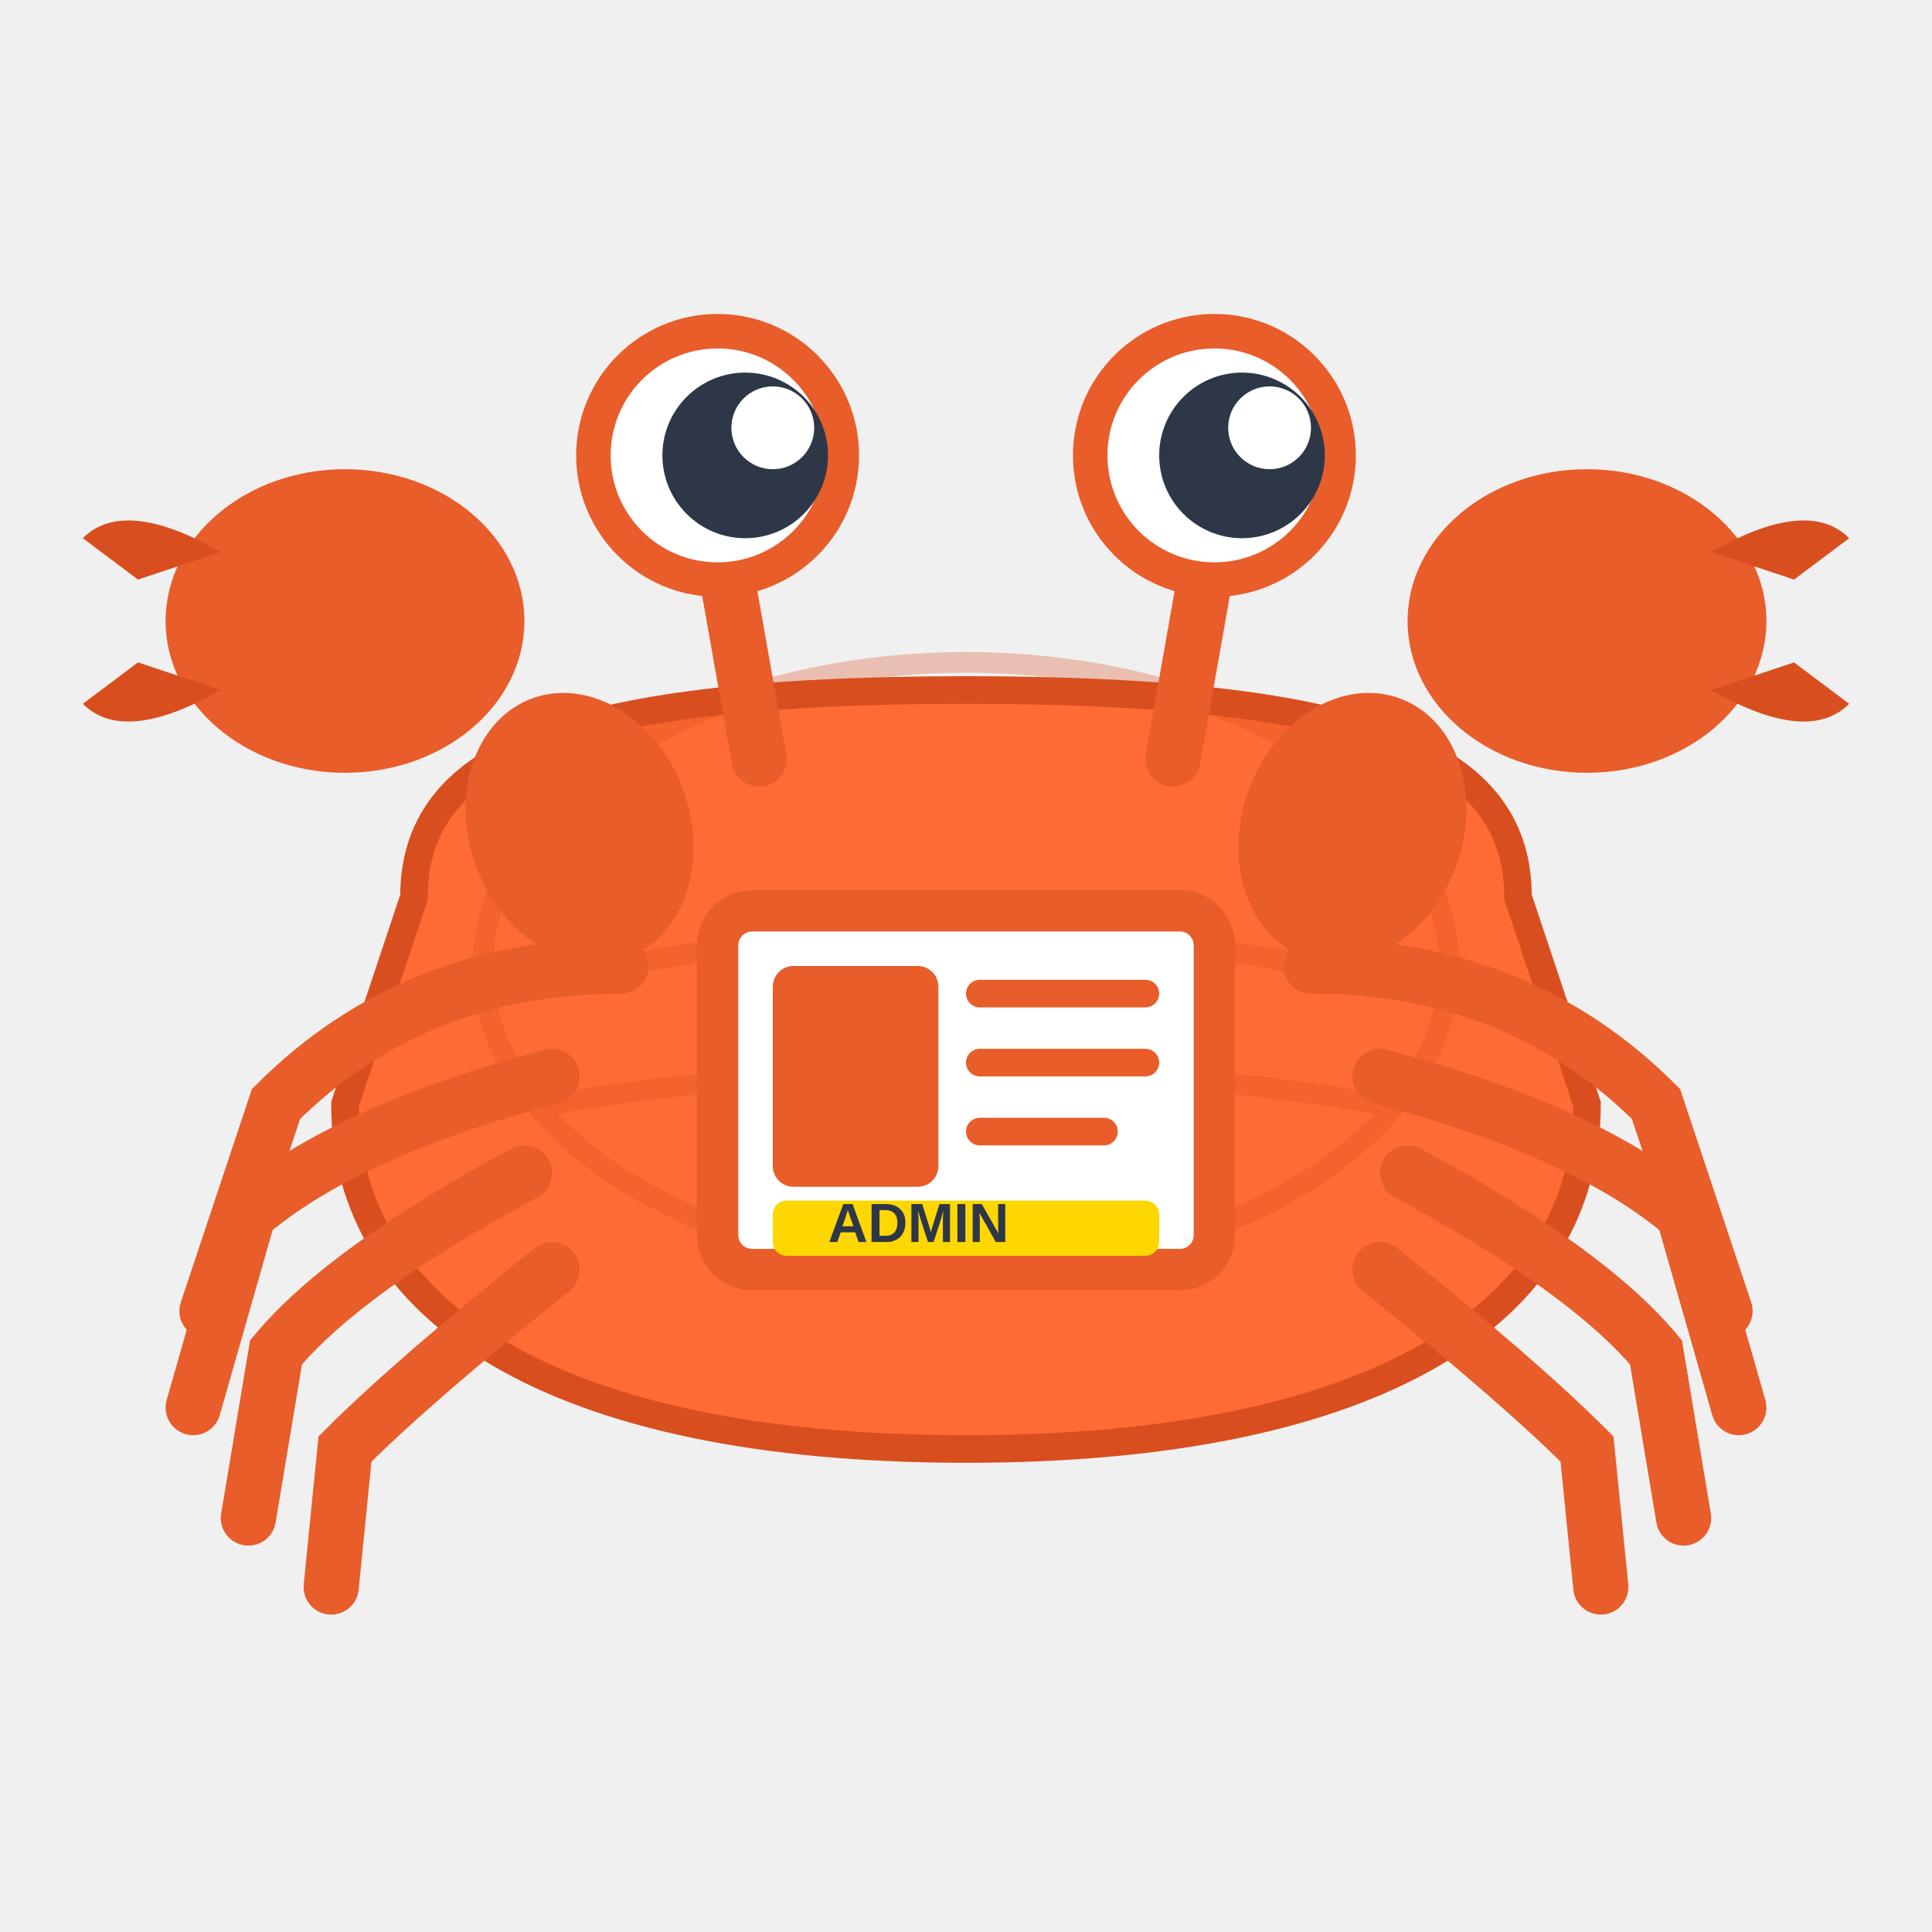
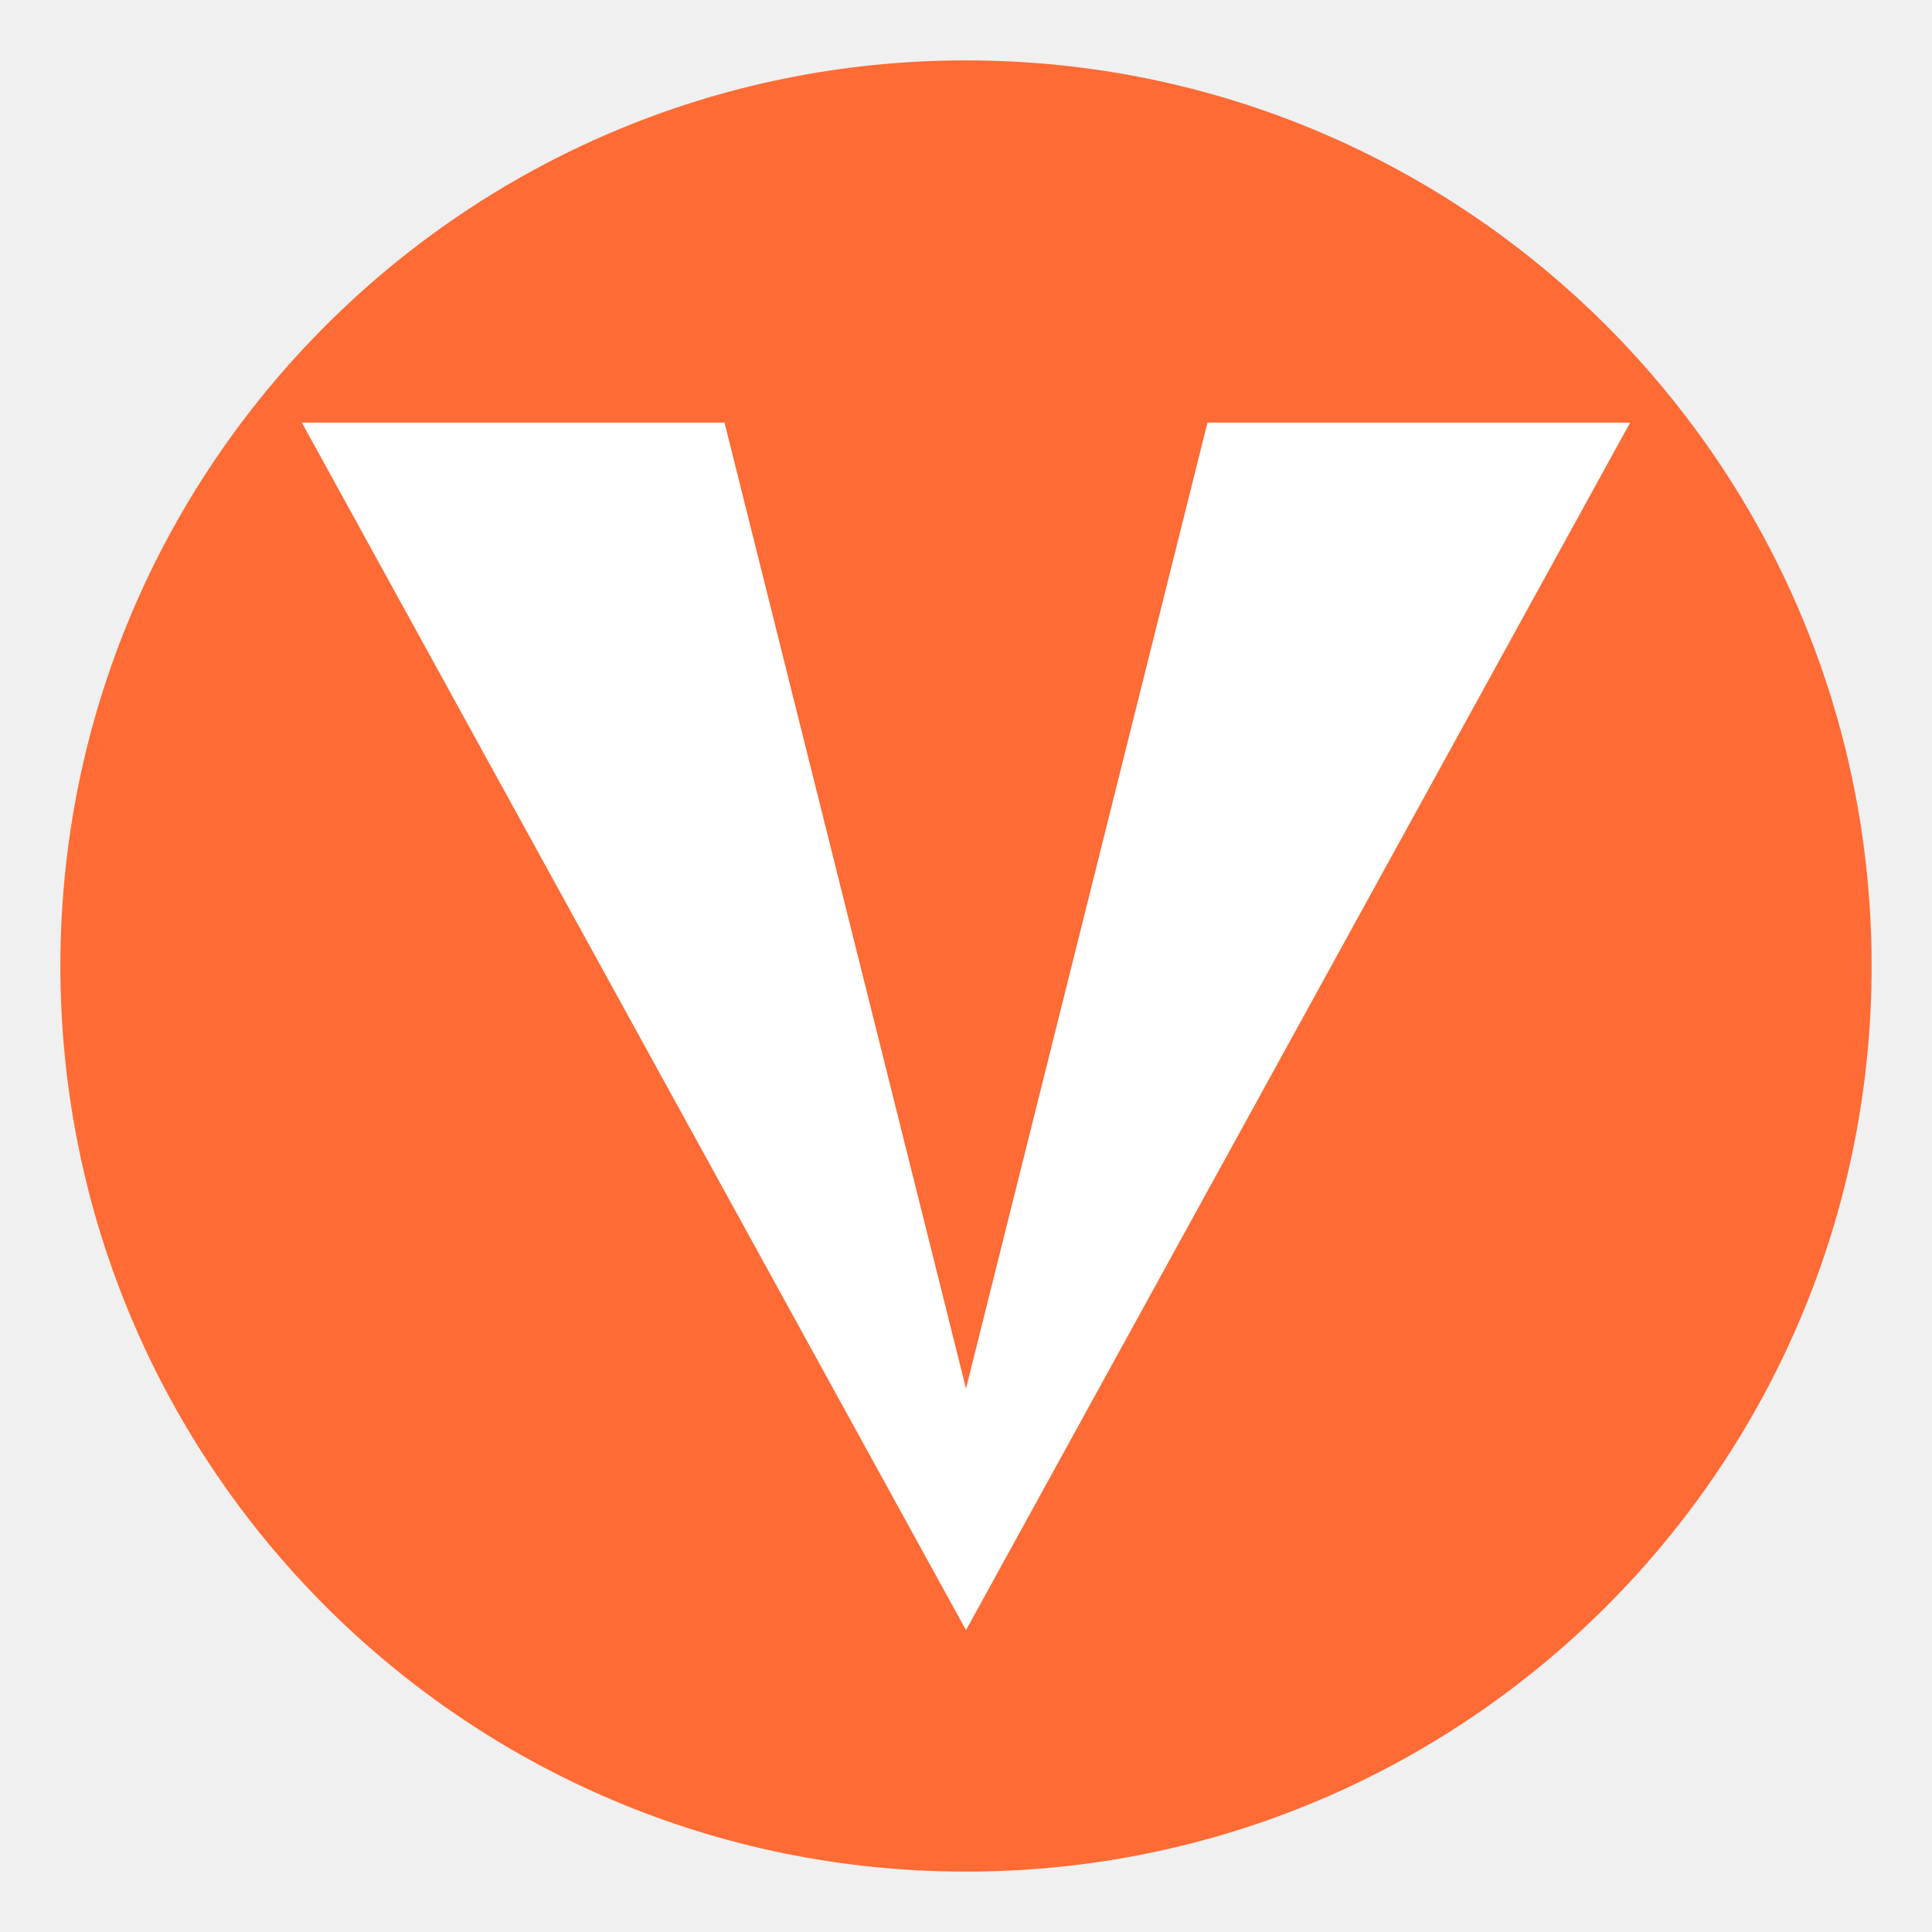
- <svg xmlns="http://www.w3.org/2000/svg" width="140" height="140" viewBox="30 30 140 140">
-   <style>
-         .body {
-             fill: #FF6B35;
-         }
- 
-         .shell {
-             fill: #E85D2A;
-         }
- 
-         .dark {
-             fill: #D94E1F;
-         }
-     </style>
-   <path d="M 60,95             C 60,85 70,80 100,80             C 130,80 140,85 140,95            L 145,110            C 145,125 130,135 100,135            C 70,135 55,125 55,110            Z" class="body" stroke="#D94E1F" stroke-width="2" />
-   <ellipse cx="100" cy="100" rx="35" ry="22" fill="none" stroke="#D94E1F" stroke-width="1.5" opacity="0.3" />
-   <path d="M 75,100 Q 100,95 125,100" fill="none" stroke="#D94E1F" stroke-width="1.5" opacity="0.3" />
-   <path d="M 70,110 Q 100,105 130,110" fill="none" stroke="#D94E1F" stroke-width="1.5" opacity="0.3" />
-   <g class="shell">
-     <path d="M 75,100 Q 60,100 50,110 L 45,125" fill="none" stroke="#E85D2A" stroke-width="4" stroke-linecap="round" />
-     <path d="M 70,108 Q 55,112 48,118 L 44,132" fill="none" stroke="#E85D2A" stroke-width="4" stroke-linecap="round" />
-     <path d="M 68,115 Q 55,122 50,128 L 48,140" fill="none" stroke="#E85D2A" stroke-width="4" stroke-linecap="round" />
-     <path d="M 70,122 Q 60,130 55,135 L 54,145" fill="none" stroke="#E85D2A" stroke-width="4" stroke-linecap="round" />
-     <path d="M 125,100 Q 140,100 150,110 L 155,125" fill="none" stroke="#E85D2A" stroke-width="4" stroke-linecap="round" />
-     <path d="M 130,108 Q 145,112 152,118 L 156,132" fill="none" stroke="#E85D2A" stroke-width="4" stroke-linecap="round" />
-     <path d="M 132,115 Q 145,122 150,128 L 152,140" fill="none" stroke="#E85D2A" stroke-width="4" stroke-linecap="round" />
-     <path d="M 130,122 Q 140,130 145,135 L 146,145" fill="none" stroke="#E85D2A" stroke-width="4" stroke-linecap="round" />
-   </g>
-   <g>
-     <ellipse cx="72" cy="90" rx="8" ry="10" class="shell" transform="rotate(-20 72 90)" />
-     <g transform="translate(55, 75)">
-       <ellipse cx="0" cy="0" rx="13" ry="11" class="shell" />
-       <path d="M -9,-5 Q -16,-9 -19,-6 L -15,-3 Z" class="dark" />
-       <path d="M -9,5 Q -16,9 -19,6 L -15,3 Z" class="dark" />
-     </g>
-     <ellipse cx="128" cy="90" rx="8" ry="10" class="shell" transform="rotate(20 128 90)" />
-     <g transform="translate(145, 75)">
-       <ellipse cx="0" cy="0" rx="13" ry="11" class="shell" />
-       <path d="M 9,-5 Q 16,-9 19,-6 L 15,-3 Z" class="dark" />
-       <path d="M 9,5 Q 16,9 19,6 L 15,3 Z" class="dark" />
-     </g>
-   </g>
-   <g>
-     <line x1="85" y1="85" x2="82" y2="68" stroke="#E85D2A" stroke-width="4" stroke-linecap="round" />
-     <circle cx="82" cy="63" r="9" fill="white" stroke="#E85D2A" stroke-width="2.5" />
-     <circle cx="84" cy="63" r="6" fill="#2D3748" />
-     <circle cx="86" cy="61" r="3" fill="white" />
-     <line x1="115" y1="85" x2="118" y2="68" stroke="#E85D2A" stroke-width="4" stroke-linecap="round" />
-     <circle cx="118" cy="63" r="9" fill="white" stroke="#E85D2A" stroke-width="2.5" />
-     <circle cx="120" cy="63" r="6" fill="#2D3748" />
-     <circle cx="122" cy="61" r="3" fill="white" />
-   </g>
-   <path d="M 90,118 Q 100,125 110,118" fill="none" stroke="#D94E1F" stroke-width="3" stroke-linecap="round" />
-   <g>
-     <rect x="82" y="96" width="36" height="26" rx="2.5" fill="white" stroke="#E85D2A" stroke-width="3" />
-     <rect x="86" y="100" width="12" height="16" rx="1.5" class="shell" />
-     <line x1="101" y1="102" x2="113" y2="102" stroke="#E85D2A" stroke-width="2" stroke-linecap="round" />
-     <line x1="101" y1="107" x2="113" y2="107" stroke="#E85D2A" stroke-width="2" stroke-linecap="round" />
-     <line x1="101" y1="112" x2="110" y2="112" stroke="#E85D2A" stroke-width="2" stroke-linecap="round" />
-     <rect x="86" y="117" width="28" height="4" rx="1" fill="#FFD700" />
-     <text x="90" y="120" font-family="Arial, sans-serif" font-size="4" fill="#2D3748" font-weight="bold">ADMIN</text>
-   </g>
+ <svg xmlns="http://www.w3.org/2000/svg" width="32" height="32" viewBox="0 0 32 32">
+   <circle cx="16" cy="16" r="15" fill="#ff6b35" />
+   <path d="M 5,7 L 12,7 L 16,23 L 20,7 L 27,7 L 16,27 Z" fill="white" />
</svg>
